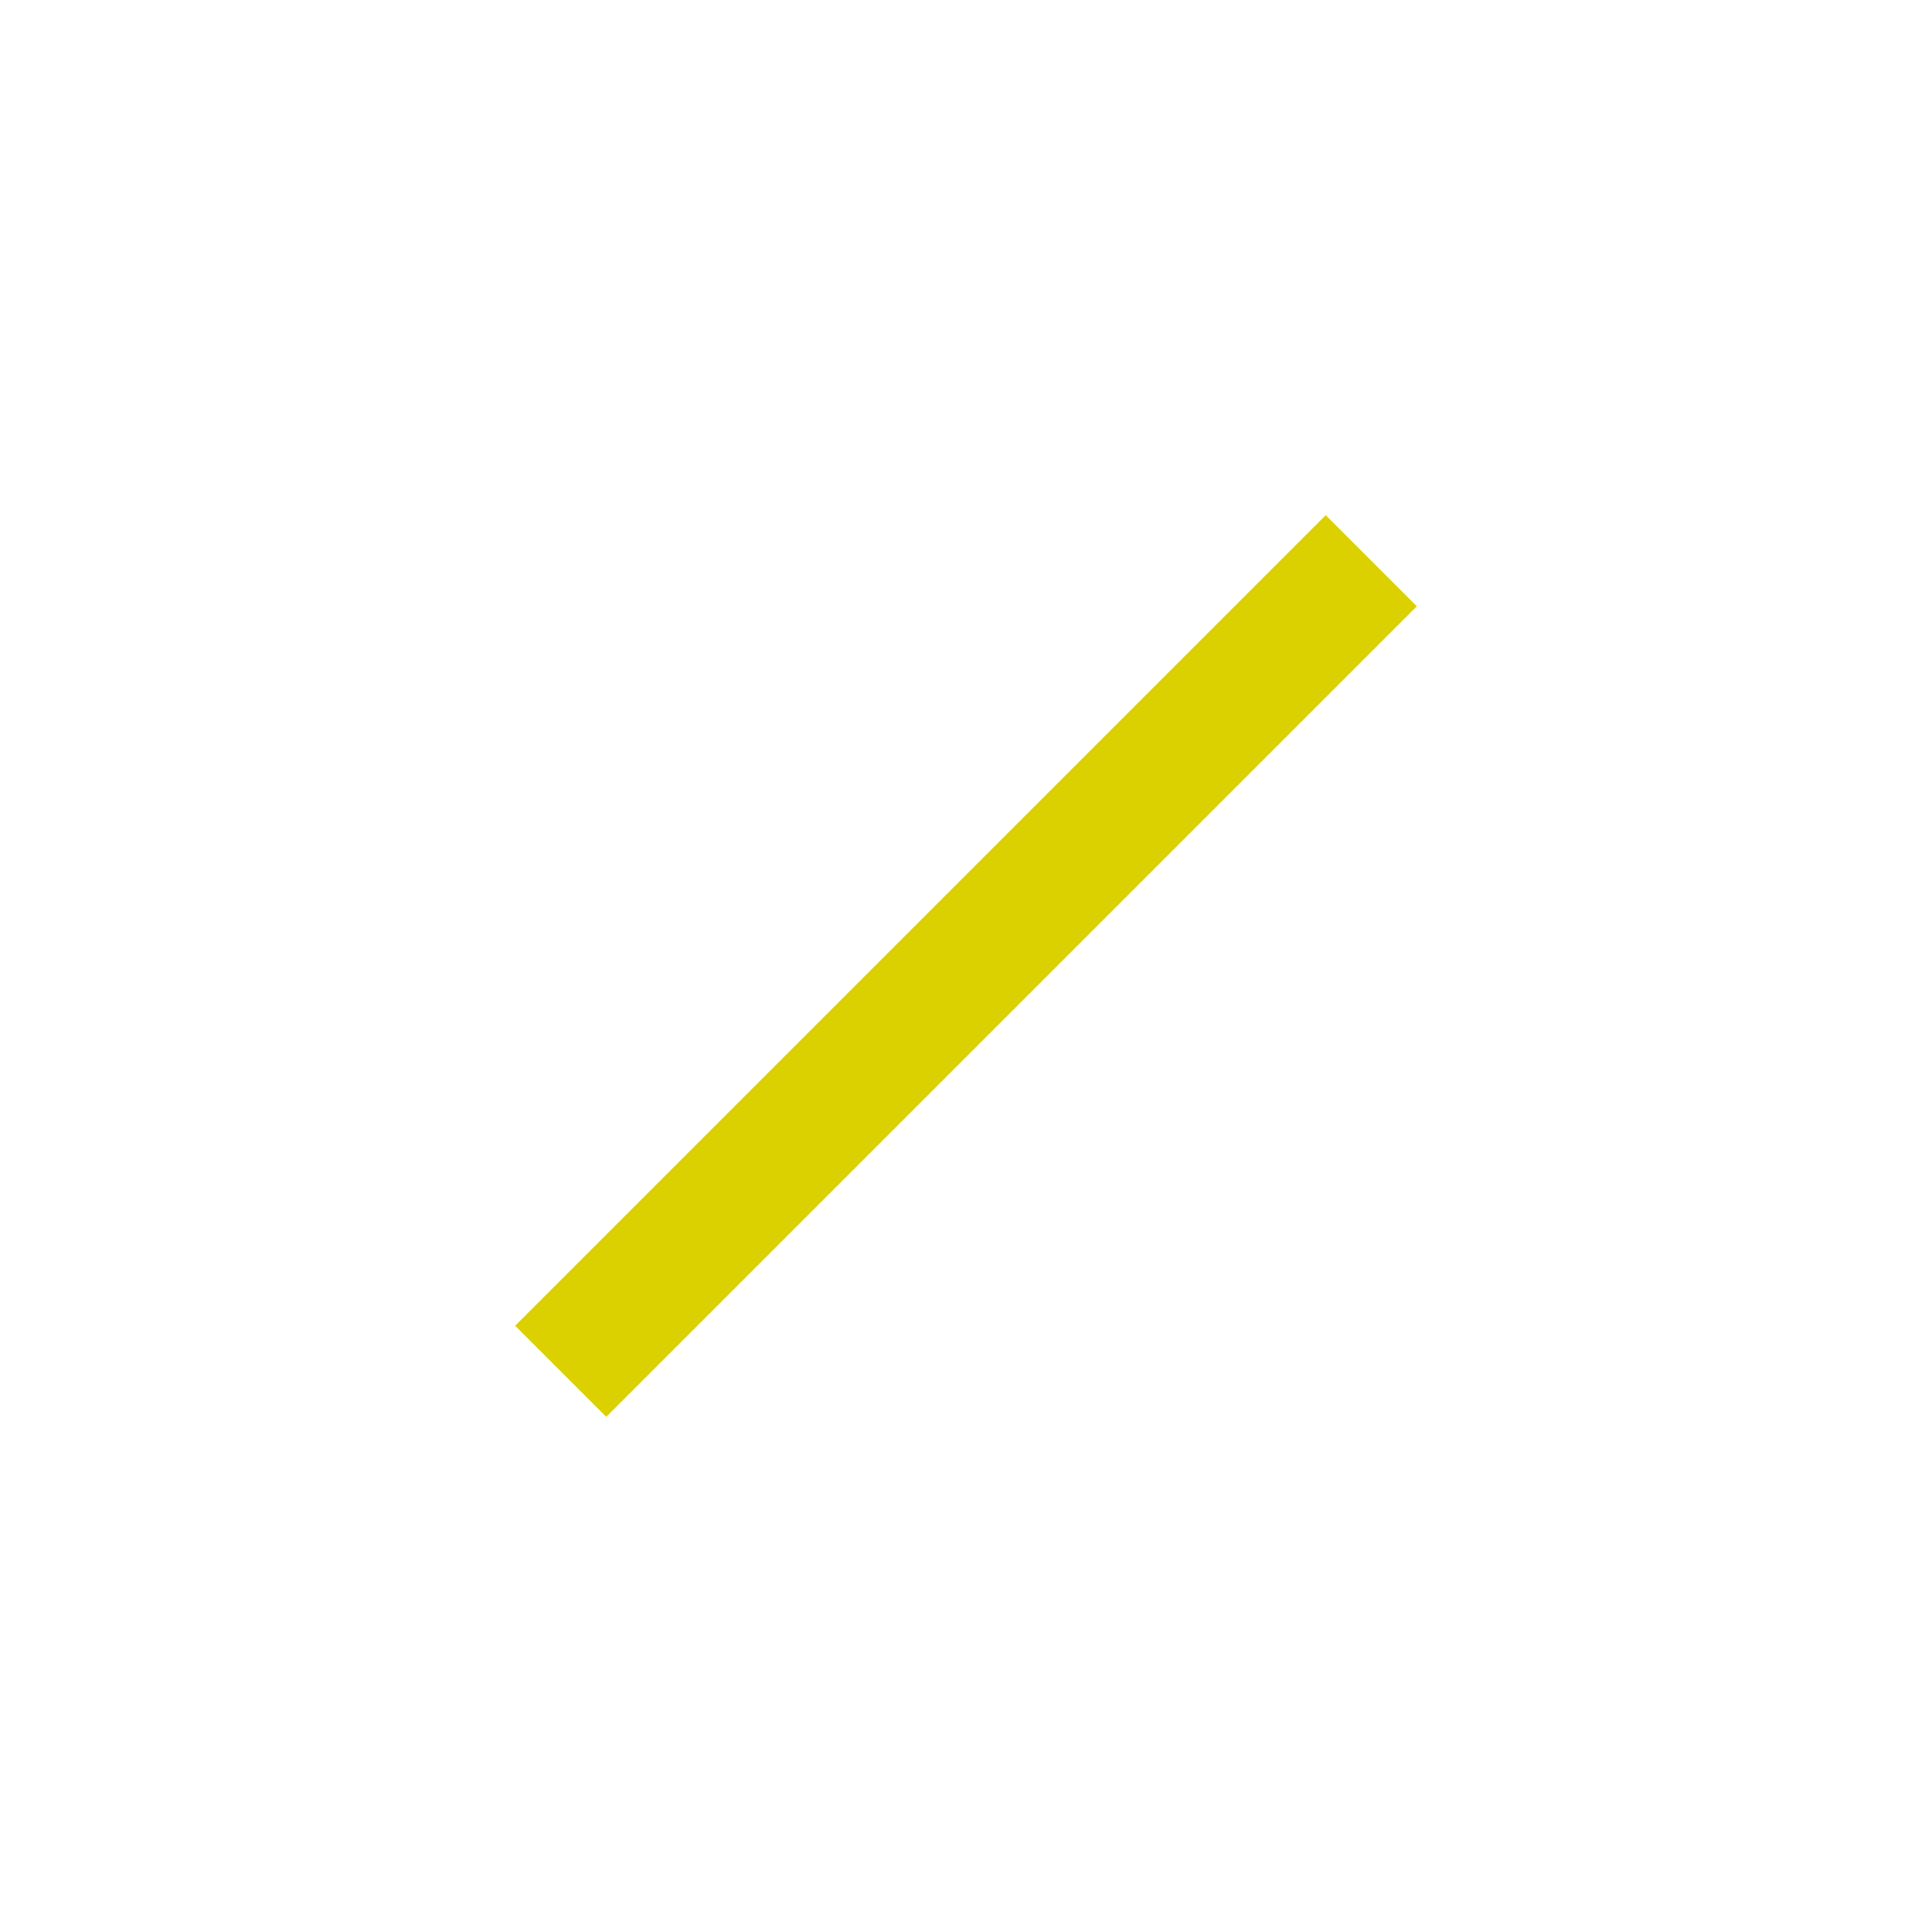
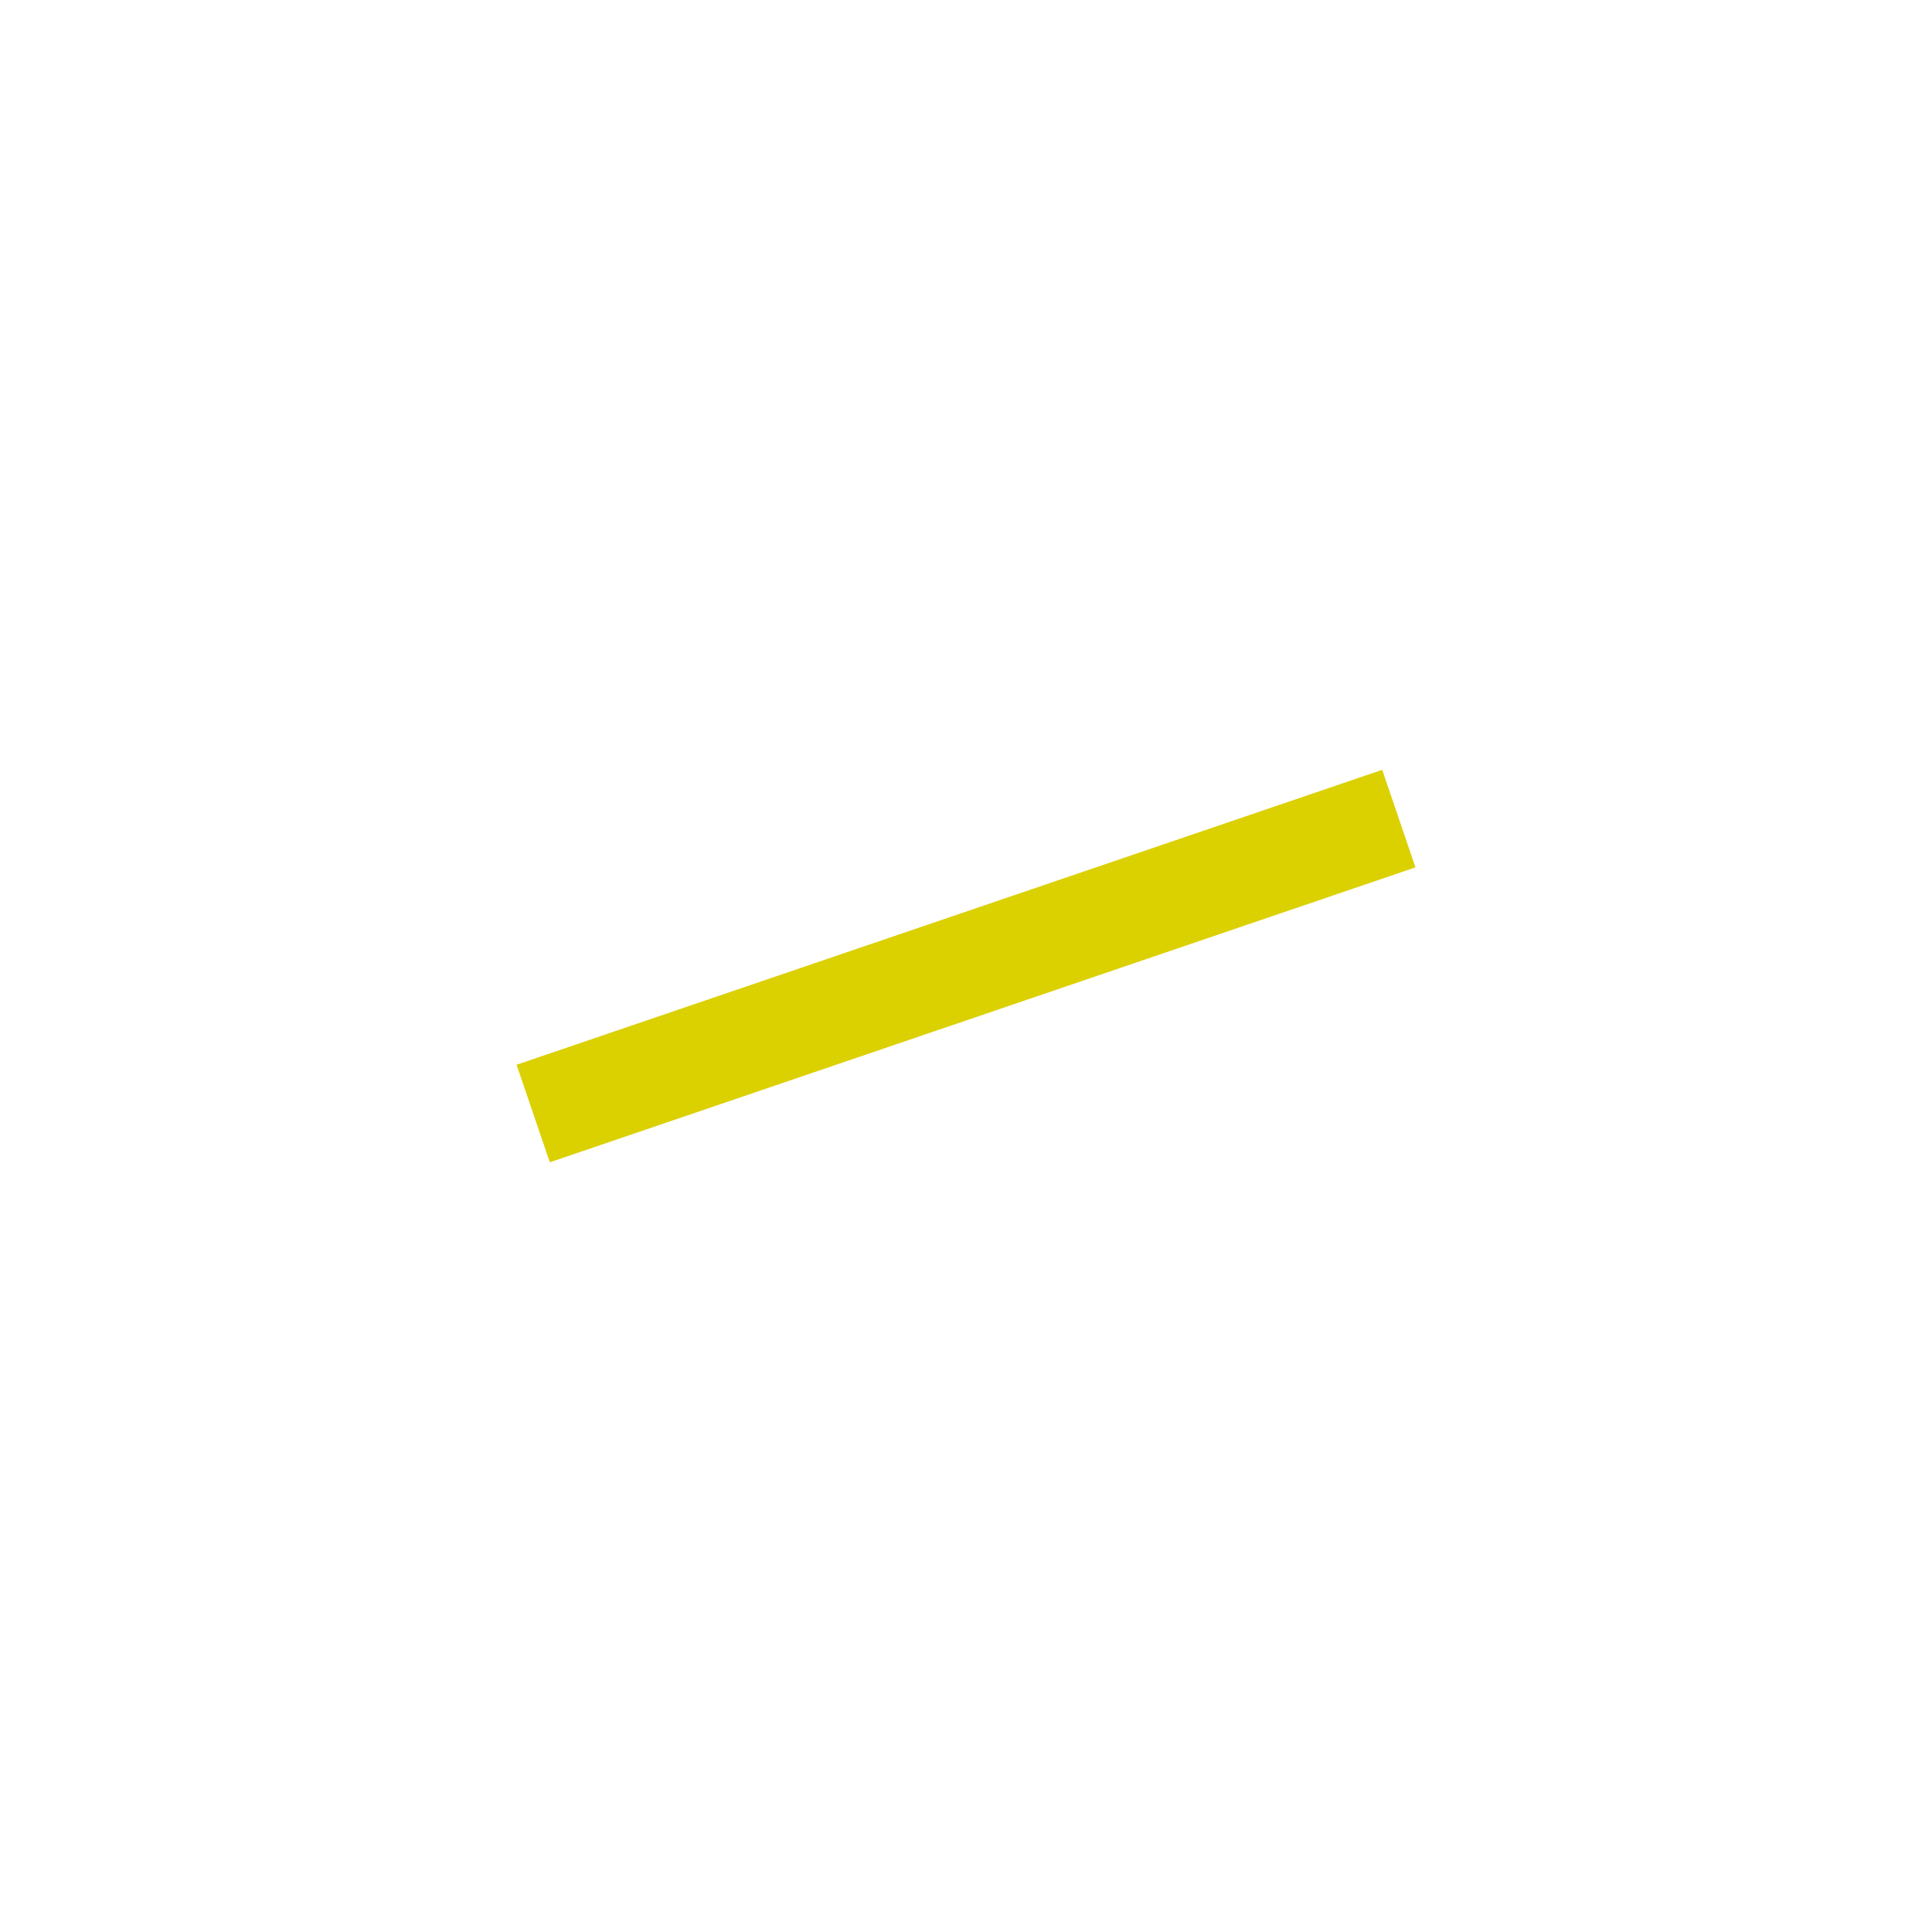
<svg xmlns="http://www.w3.org/2000/svg" version="1.1" id="圖層_1" x="0px" y="0px" viewBox="0 0 30 30" style="enable-background:new 0 0 30 30;" xml:space="preserve">
  <style type="text/css">
	.st0{fill:#DBD000;}
</style>
-   <rect x="6.1" y="14" transform="matrix(0.7071 -0.7071 0.7071 0.7071 -6.2132 15)" class="st0" width="17.8" height="2" />
+   <rect x="7.9" y="14.2" transform="matrix(0.9466 -0.3225 0.3225 0.9466 -4.0363 5.6394)" class="st0" width="14.2" height="1.6" />
</svg>
